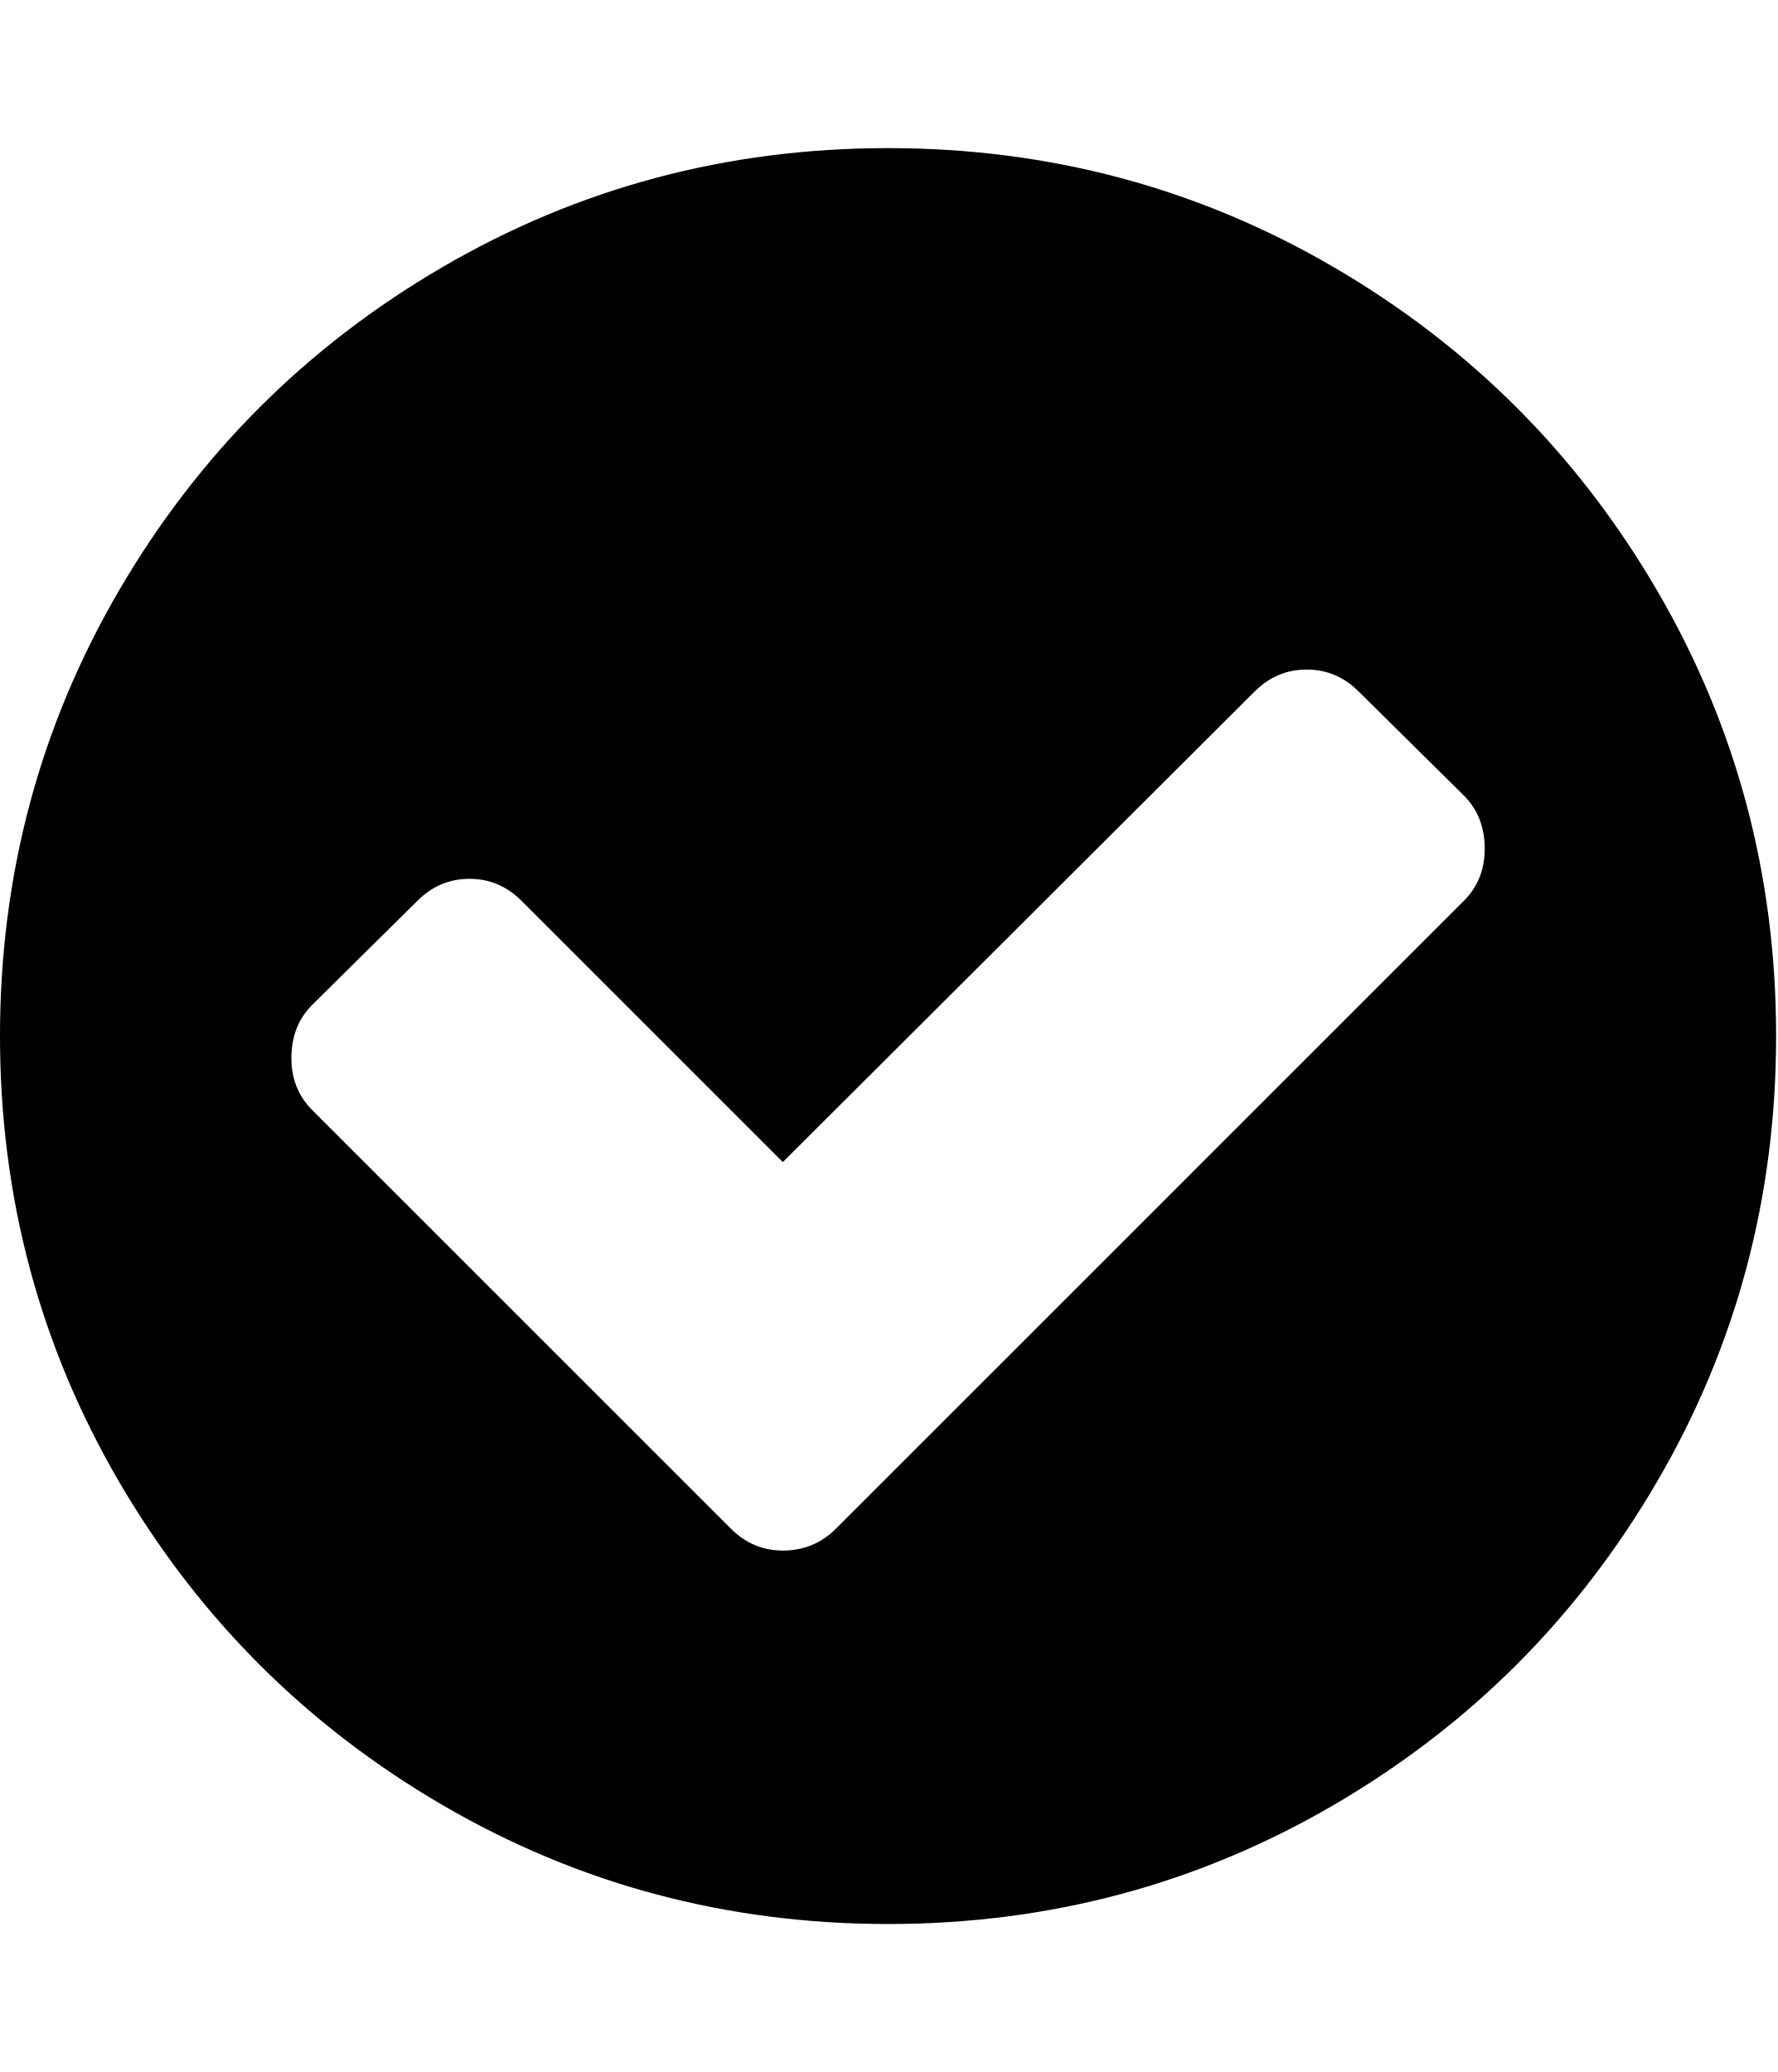
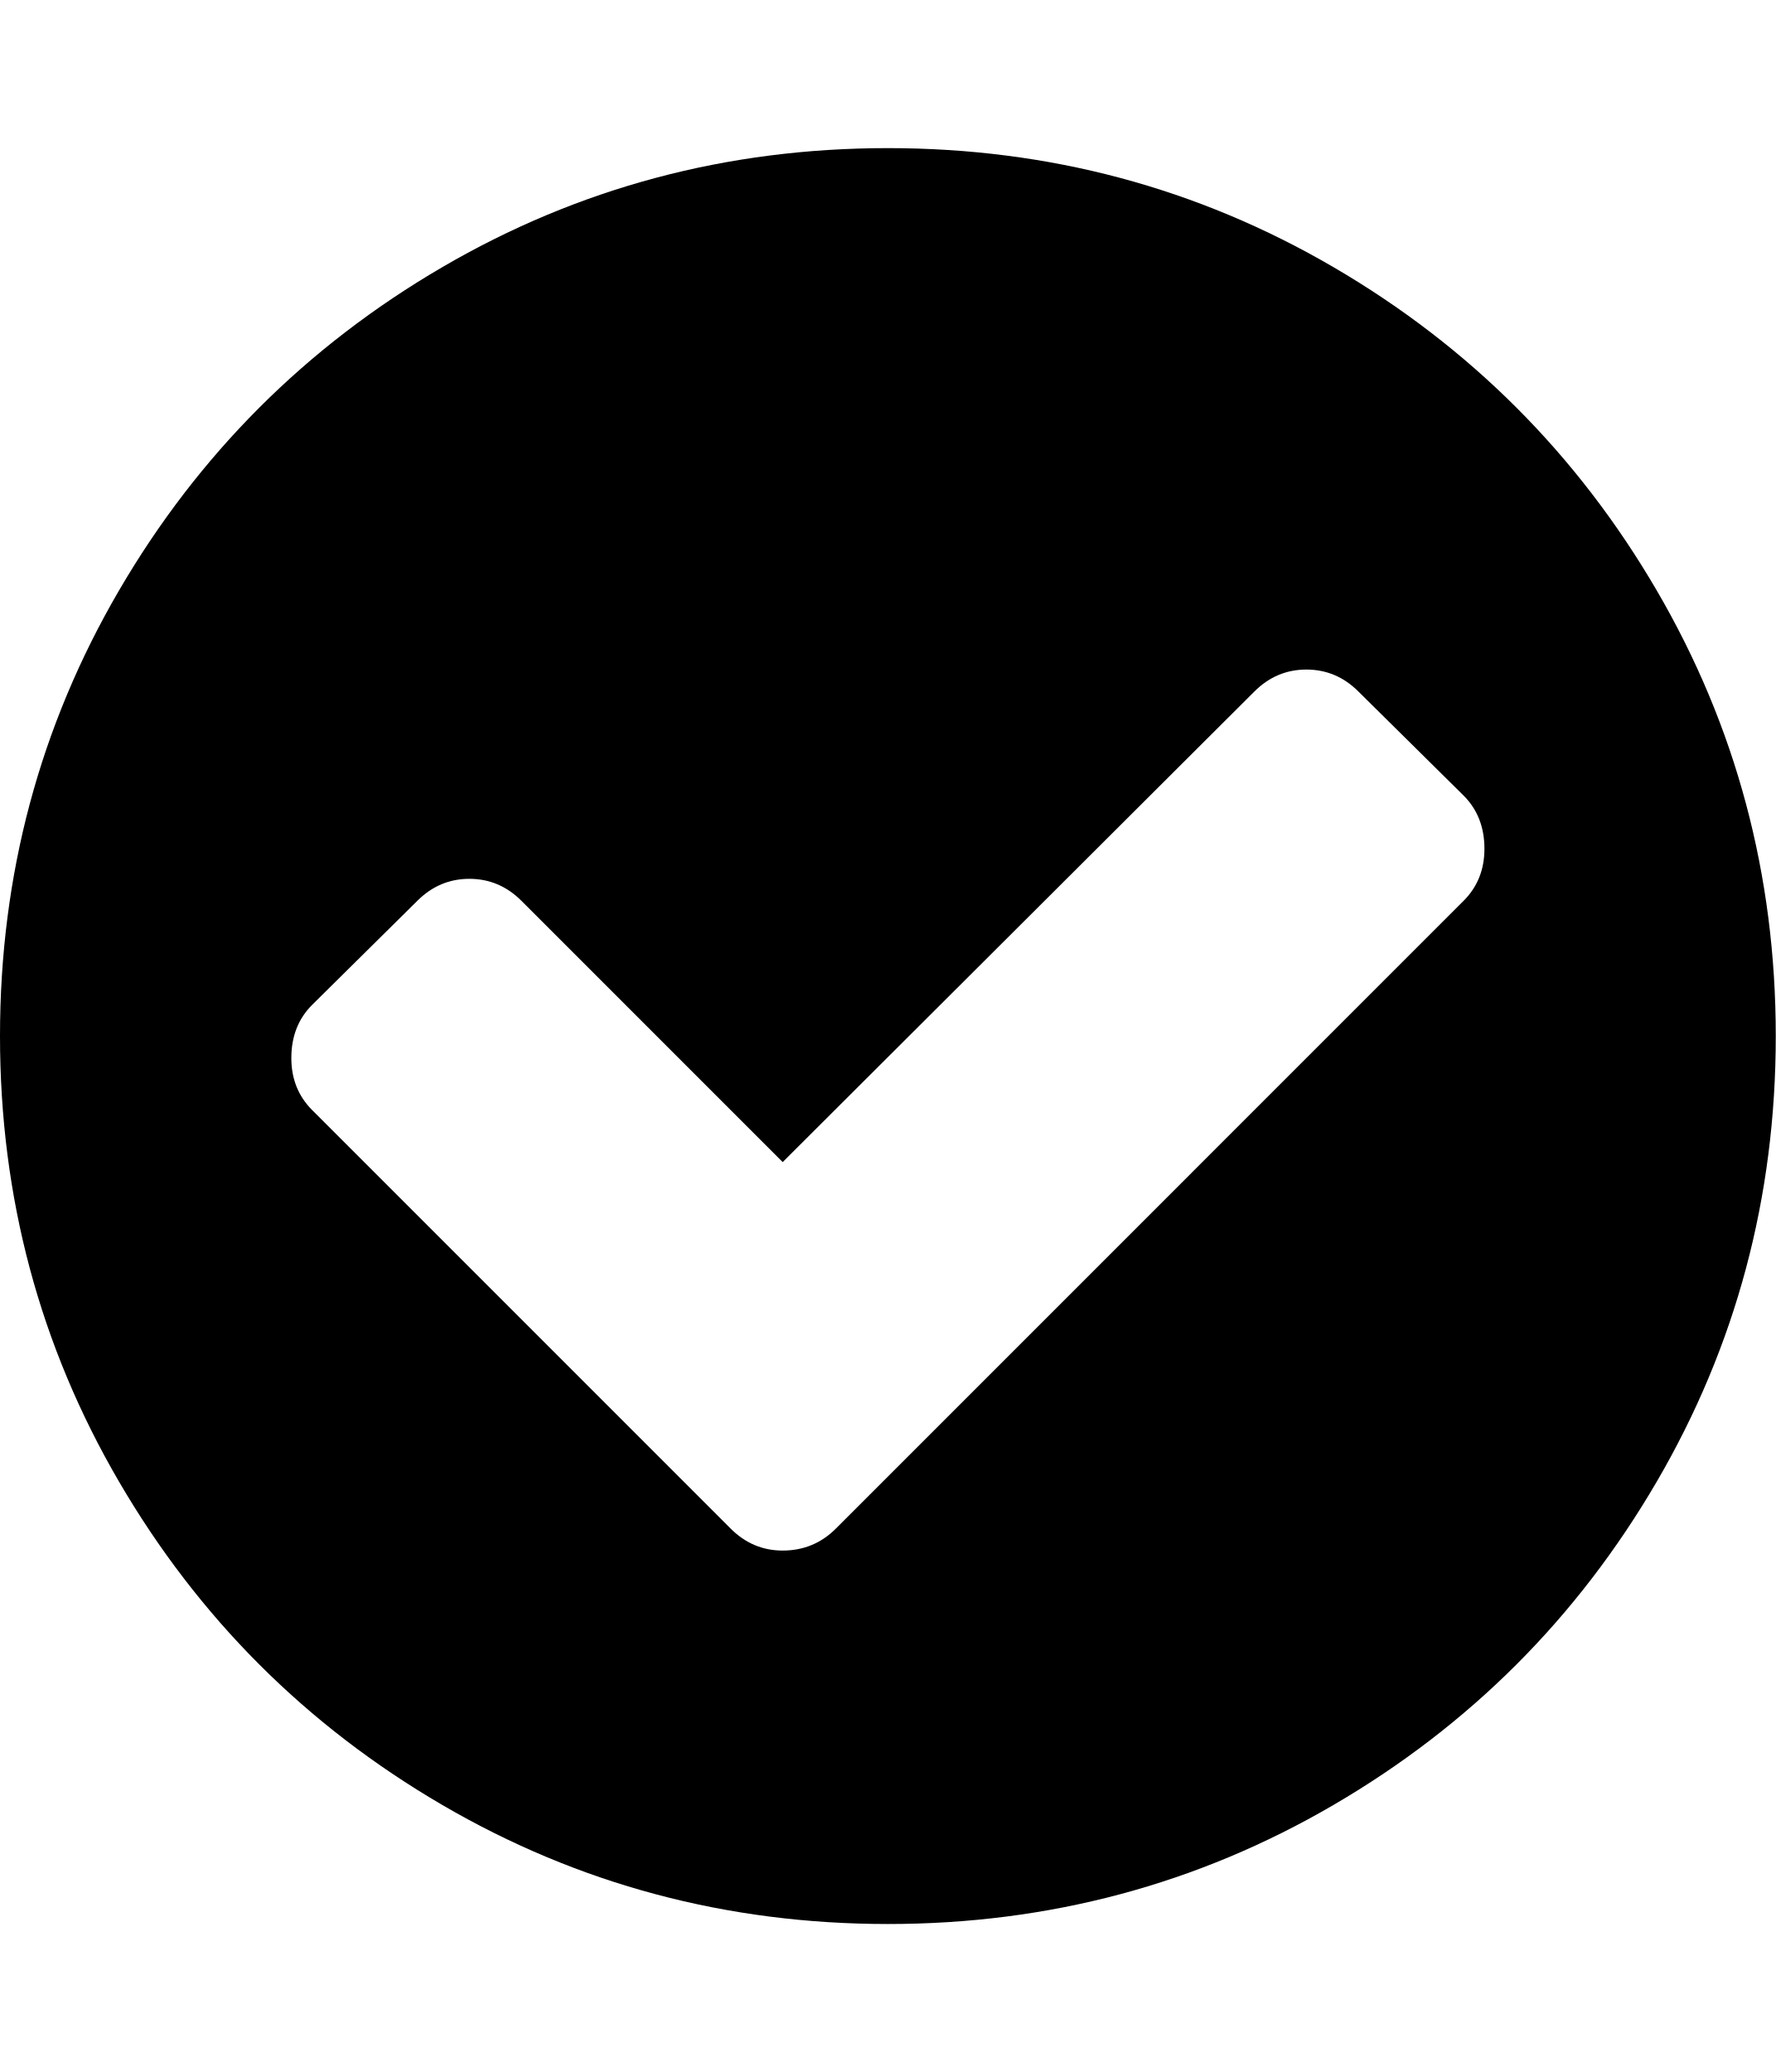
- <svg xmlns="http://www.w3.org/2000/svg" height="1000" width="858">
-   <path d="M0 500.032q0-116.622 57.474-215.109t155.961-155.961 215.109-57.474 215.109 57.474 155.961 155.961 57.474 215.109-57.474 215.109-155.961 155.961-215.109 57.474-215.109-57.474-155.961-155.961-57.474-215.109zm140.616 10.602q0 15.066 10.044 25.11l201.996 201.996q10.602 10.602 25.11 10.602 15.066 0 25.668-10.602l302.994-302.994q10.044-10.044 10.044-25.11 0-15.624-10.044-25.668l-50.778-50.22q-10.602-10.602-25.11-10.602t-25.11 10.602l-227.664 227.106-126.108-126.108q-10.602-10.602-25.11-10.602t-25.11 10.602l-50.778 50.22q-10.044 10.044-10.044 25.668z" />
+ <svg xmlns="http://www.w3.org/2000/svg" height="1000" width="857.143">
+   <path d="M0 500.032q0 -116.622 57.474 -215.109t155.961 -155.961 215.109 -57.474 215.109 57.474 155.961 155.961 57.474 215.109 -57.474 215.109 -155.961 155.961 -215.109 57.474 -215.109 -57.474 -155.961 -155.961 -57.474 -215.109zm140.616 10.602q0 15.066 10.044 25.11l201.996 201.996q10.602 10.602 25.11 10.602 15.066 0 25.668 -10.602l302.994 -302.994q10.044 -10.044 10.044 -25.11 0 -15.624 -10.044 -25.668l-50.778 -50.22q-10.602 -10.602 -25.11 -10.602t-25.11 10.602l-227.664 227.106 -126.108 -126.108q-10.602 -10.602 -25.11 -10.602t-25.11 10.602l-50.778 50.22q-10.044 10.044 -10.044 25.668z" />
</svg>
